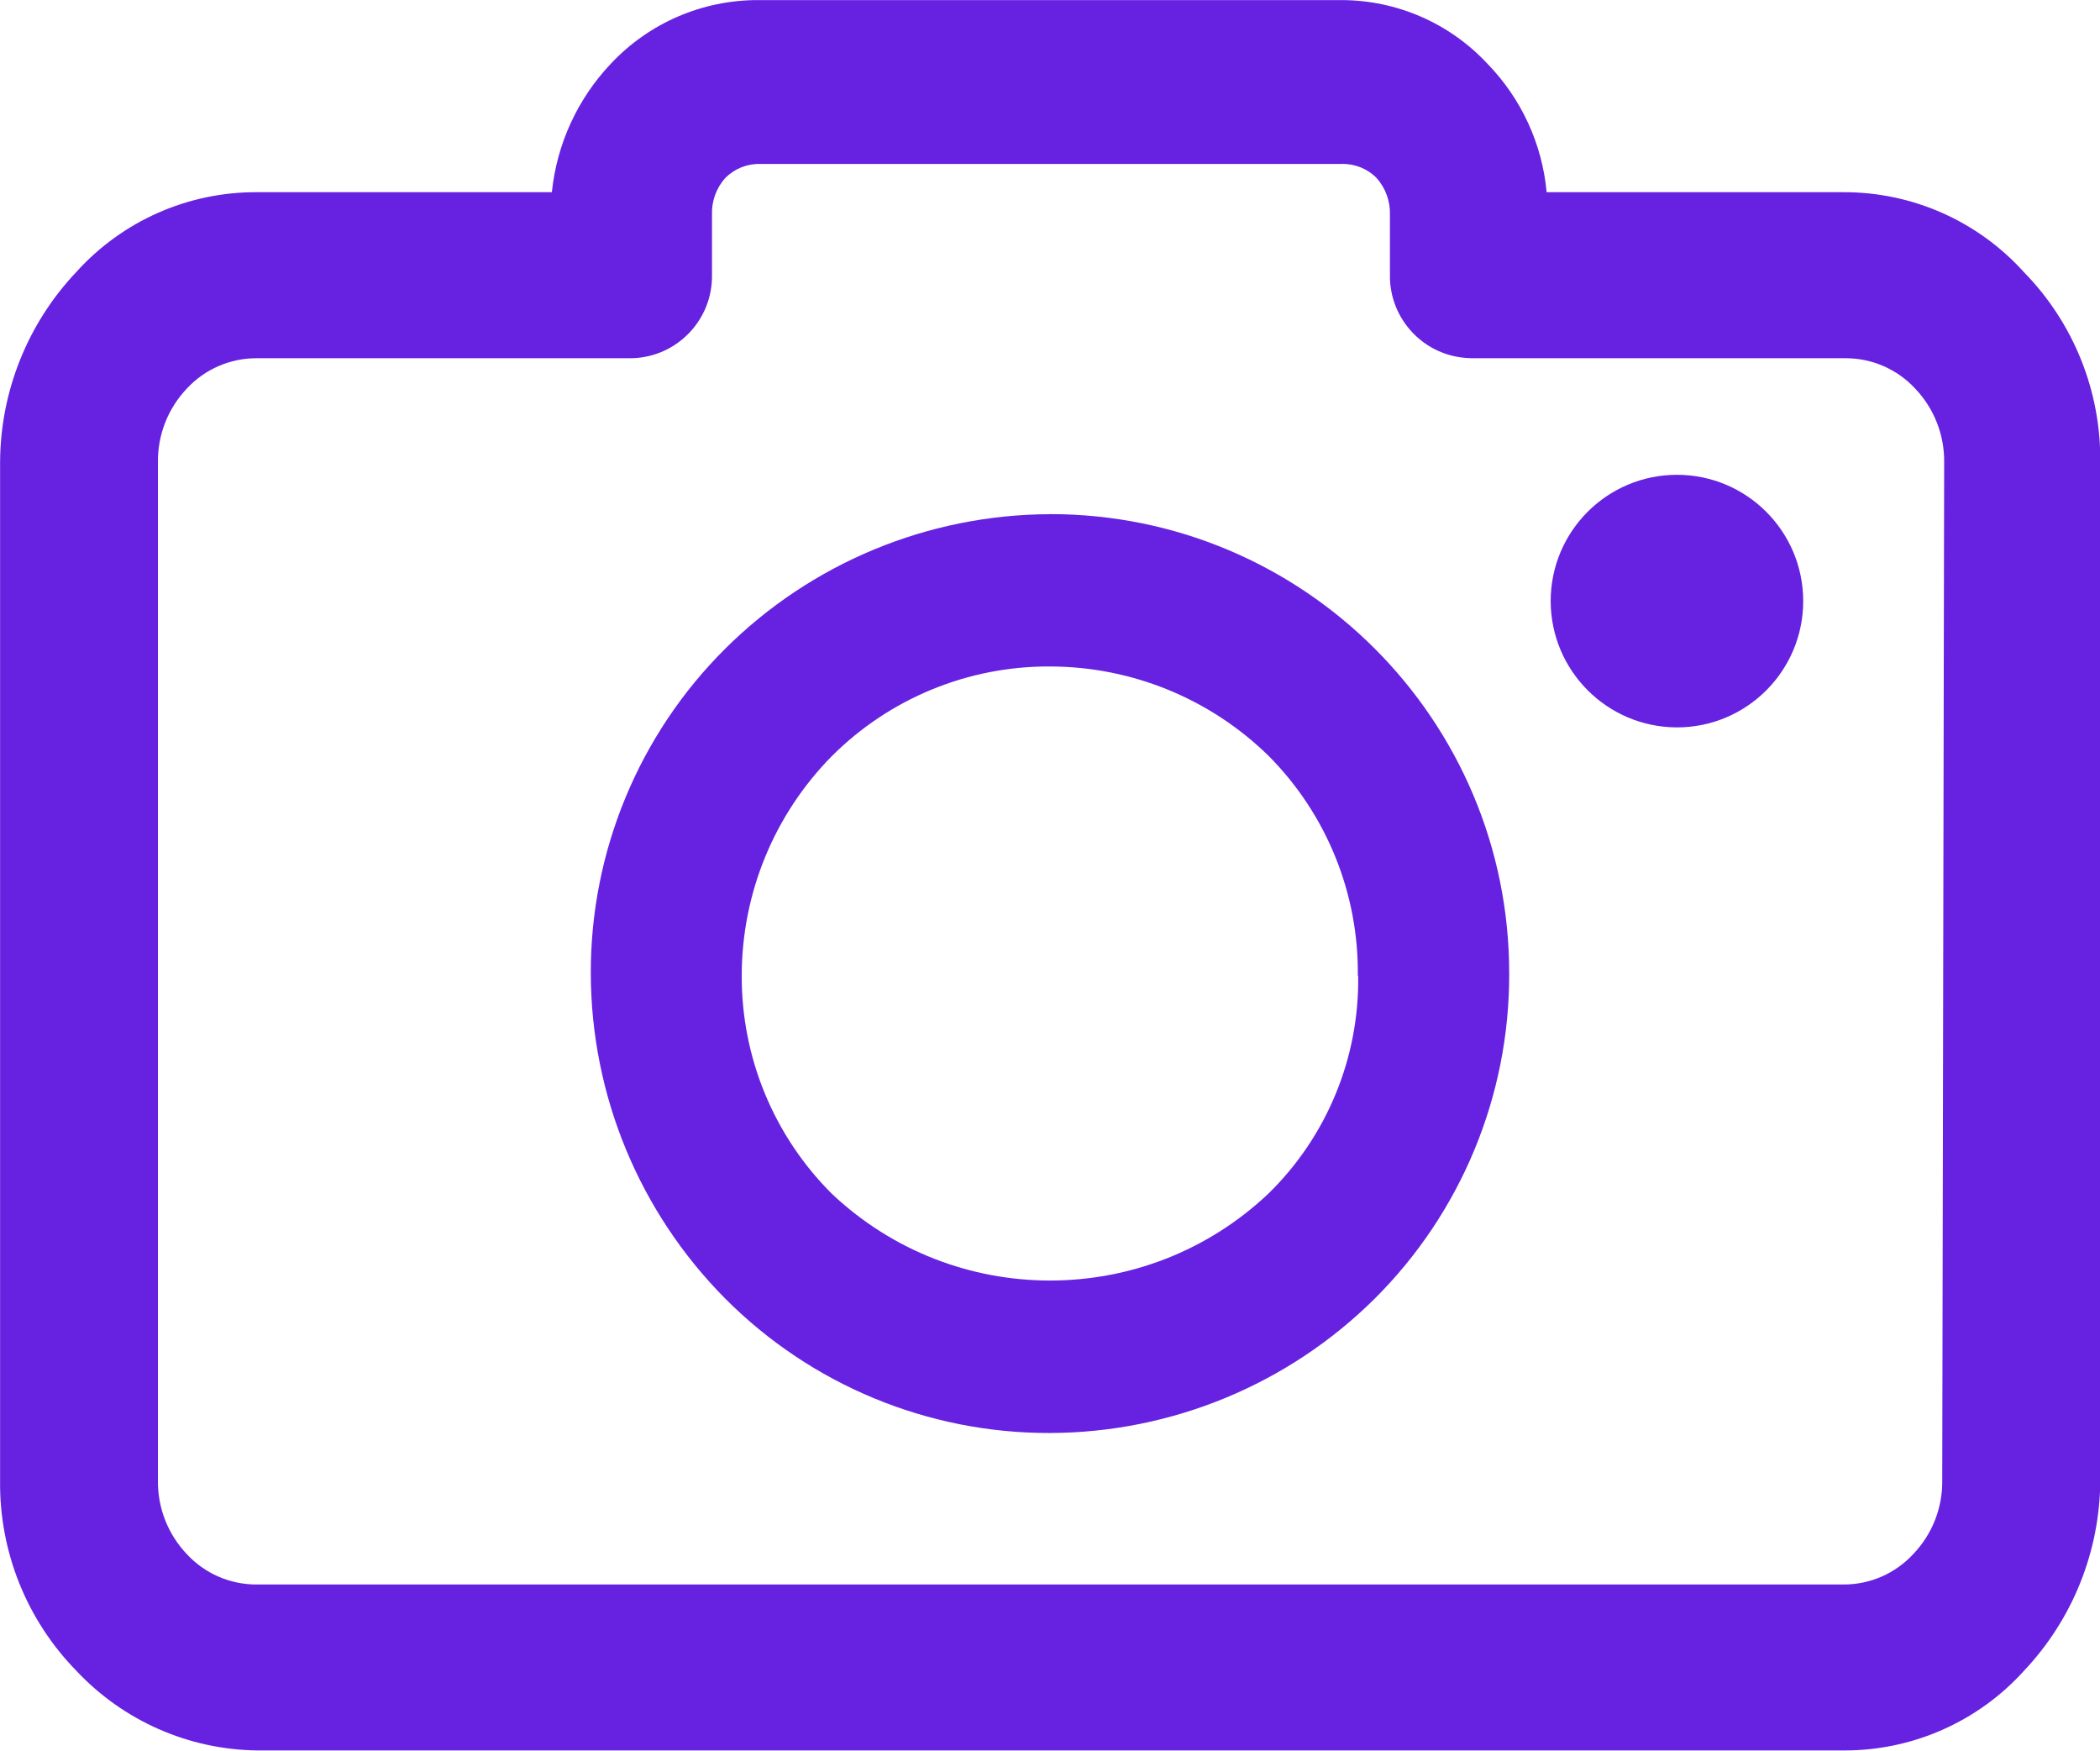
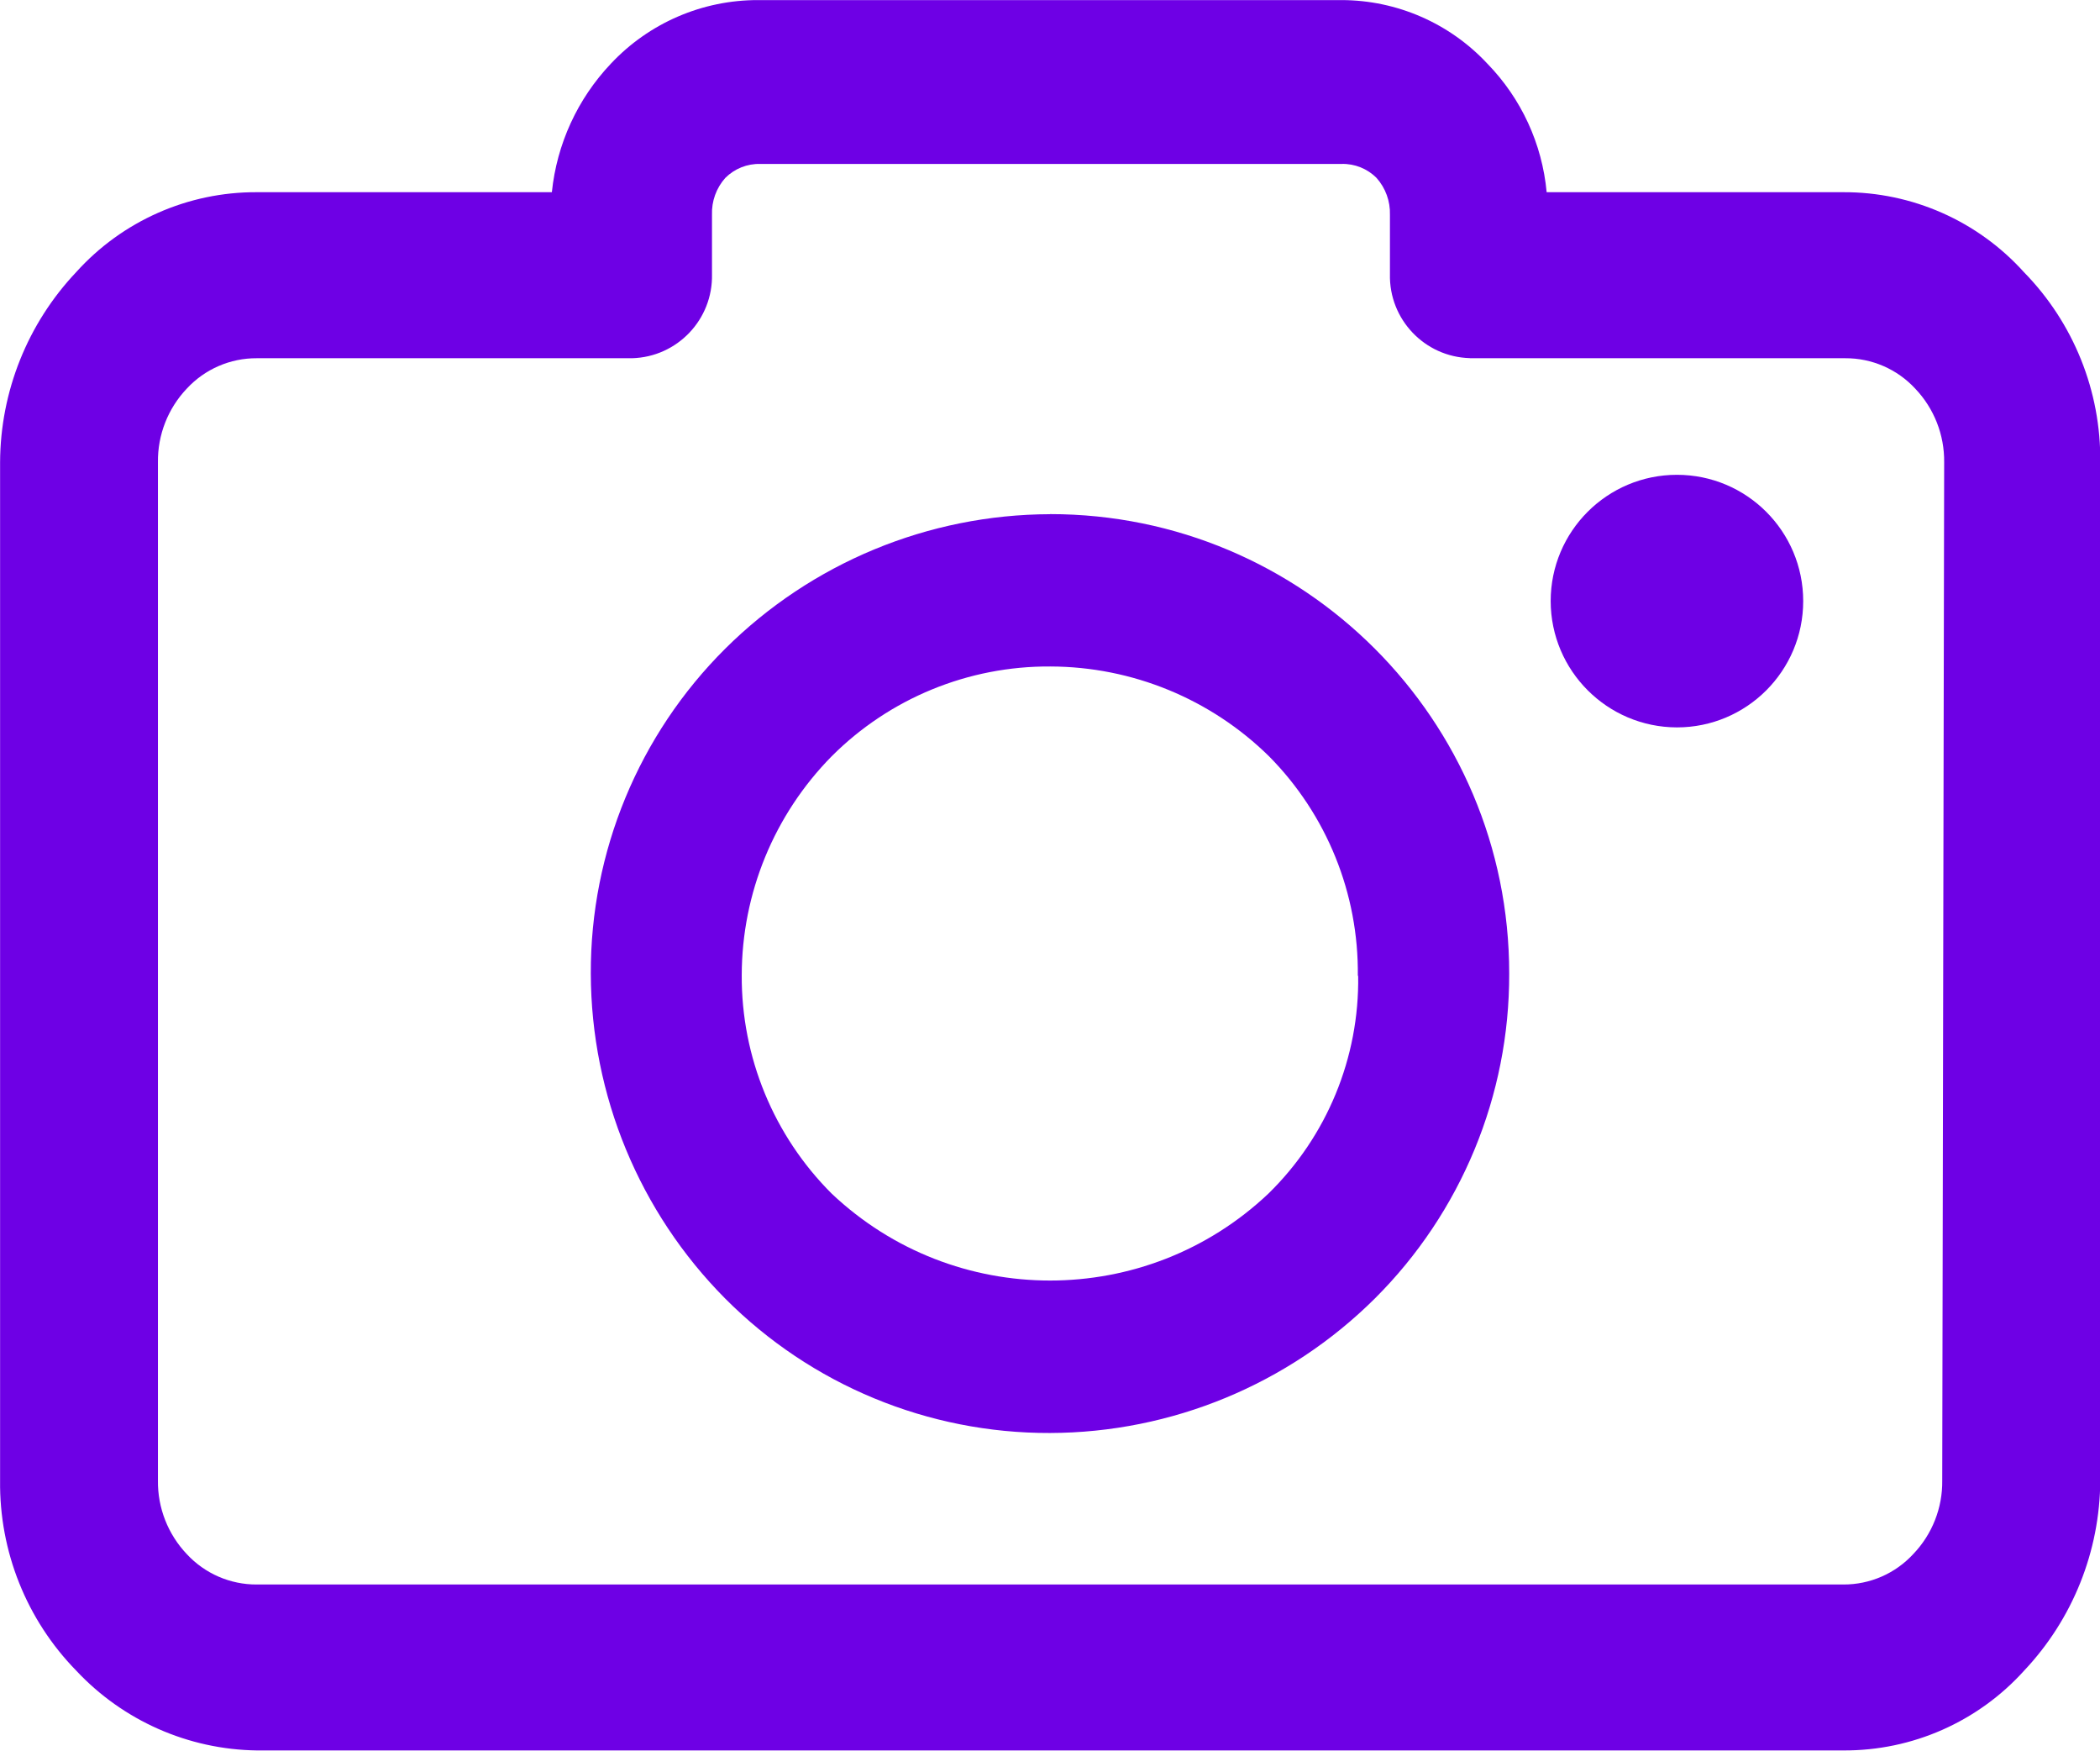
<svg xmlns="http://www.w3.org/2000/svg" viewBox="0 0 24 20">
  <g id="camera" transform="translate(-196.832 -199.646)">
-     <path id="Контур_6563" data-name="Контур 6563" d="M219.963,202.756a2.765,2.765,0,0,0-2.066-.914h-3.389a2.423,2.423,0,0,0-.677-1.468,2.282,2.282,0,0,0-1.666-.727H205.5a2.3,2.3,0,0,0-1.687.727,2.506,2.506,0,0,0-.674,1.468h-3.371a2.762,2.762,0,0,0-2.066.914,3.18,3.18,0,0,0-.869,2.172v11.633a3.055,3.055,0,0,0,.869,2.172,2.881,2.881,0,0,0,2.066.913H217.9a2.762,2.762,0,0,0,2.066-.913,3.187,3.187,0,0,0,.869-2.172V204.928A3.054,3.054,0,0,0,219.963,202.756Zm-6.332.983h4.289a1.082,1.082,0,0,1,.8.347,1.2,1.2,0,0,1,.331.842l-.022,11.633a1.192,1.192,0,0,1-.331.841,1.08,1.08,0,0,1-.8.348H199.767a1.082,1.082,0,0,1-.8-.347,1.2,1.2,0,0,1-.33-.842V204.928a1.2,1.2,0,0,1,.33-.842,1.082,1.082,0,0,1,.8-.347h4.288a.939.939,0,0,0,.914-.96V202.1a.6.6,0,0,1,.152-.421.545.545,0,0,1,.4-.16h6.643a.542.542,0,0,1,.4.16.605.605,0,0,1,.153.421v.678A.939.939,0,0,0,213.631,203.738Z" transform="translate(0 0)" fill="rgb(102, 34, 224)" />
-     <path id="Контур_6564" data-name="Контур 6564" d="M209.882,205.813a5.286,5.286,0,0,0-3.712,1.537,5.212,5.212,0,0,0-1.536,3.712,5.288,5.288,0,0,0,1.536,3.713,5.215,5.215,0,0,0,3.712,1.536,5.289,5.289,0,0,0,3.712-1.536,5.218,5.218,0,0,0,1.536-3.713,5.247,5.247,0,0,0-5.249-5.25Zm3.522,5.275a3.41,3.41,0,0,1-1.025,2.487,3.632,3.632,0,0,1-4.993,0,3.5,3.5,0,0,1-1.027-2.495,3.572,3.572,0,0,1,1.027-2.5,3.5,3.5,0,0,1,2.5-1.027,3.576,3.576,0,0,1,2.5,1.027A3.507,3.507,0,0,1,213.4,211.088Z" transform="translate(-1.05 -0.292)" fill="rgb(102, 34, 224)" />
-     <path id="Контур_6565" data-name="Контур 6565" d="M218.513,208.345a1.443,1.443,0,1,0-1.443-1.443A1.446,1.446,0,0,0,218.513,208.345Z" transform="translate(-2.516 -0.388)" fill="rgb(102, 34, 224)" />
+     <path id="Контур_6563" data-name="Контур 6563" d="M219.963,202.756a2.765,2.765,0,0,0-2.066-.914h-3.389a2.423,2.423,0,0,0-.677-1.468,2.282,2.282,0,0,0-1.666-.727H205.5a2.3,2.3,0,0,0-1.687.727,2.506,2.506,0,0,0-.674,1.468h-3.371a2.762,2.762,0,0,0-2.066.914,3.18,3.18,0,0,0-.869,2.172v11.633a3.055,3.055,0,0,0,.869,2.172,2.881,2.881,0,0,0,2.066.913H217.9a2.762,2.762,0,0,0,2.066-.913,3.187,3.187,0,0,0,.869-2.172V204.928A3.054,3.054,0,0,0,219.963,202.756Zm-6.332.983h4.289a1.082,1.082,0,0,1,.8.347,1.2,1.2,0,0,1,.331.842l-.022,11.633a1.192,1.192,0,0,1-.331.841,1.08,1.08,0,0,1-.8.348H199.767a1.082,1.082,0,0,1-.8-.347,1.2,1.2,0,0,1-.33-.842V204.928a1.2,1.2,0,0,1,.33-.842,1.082,1.082,0,0,1,.8-.347h4.288a.939.939,0,0,0,.914-.96V202.1a.6.6,0,0,1,.152-.421.545.545,0,0,1,.4-.16h6.643a.542.542,0,0,1,.4.16.605.605,0,0,1,.153.421v.678A.939.939,0,0,0,213.631,203.738Z" transform="translate(0 0)" fill="#6E00E5" />
+     <path id="Контур_6564" data-name="Контур 6564" d="M209.882,205.813a5.286,5.286,0,0,0-3.712,1.537,5.212,5.212,0,0,0-1.536,3.712,5.288,5.288,0,0,0,1.536,3.713,5.215,5.215,0,0,0,3.712,1.536,5.289,5.289,0,0,0,3.712-1.536,5.218,5.218,0,0,0,1.536-3.713,5.247,5.247,0,0,0-5.249-5.25Zm3.522,5.275a3.41,3.41,0,0,1-1.025,2.487,3.632,3.632,0,0,1-4.993,0,3.5,3.5,0,0,1-1.027-2.495,3.572,3.572,0,0,1,1.027-2.5,3.5,3.5,0,0,1,2.5-1.027,3.576,3.576,0,0,1,2.5,1.027A3.507,3.507,0,0,1,213.4,211.088Z" transform="translate(-1.05 -0.292)" fill="#6E00E5" />
+     <path id="Контур_6565" data-name="Контур 6565" d="M218.513,208.345a1.443,1.443,0,1,0-1.443-1.443A1.446,1.446,0,0,0,218.513,208.345Z" transform="translate(-2.516 -0.388)" fill="#6E00E5" />
  </g>
</svg>
